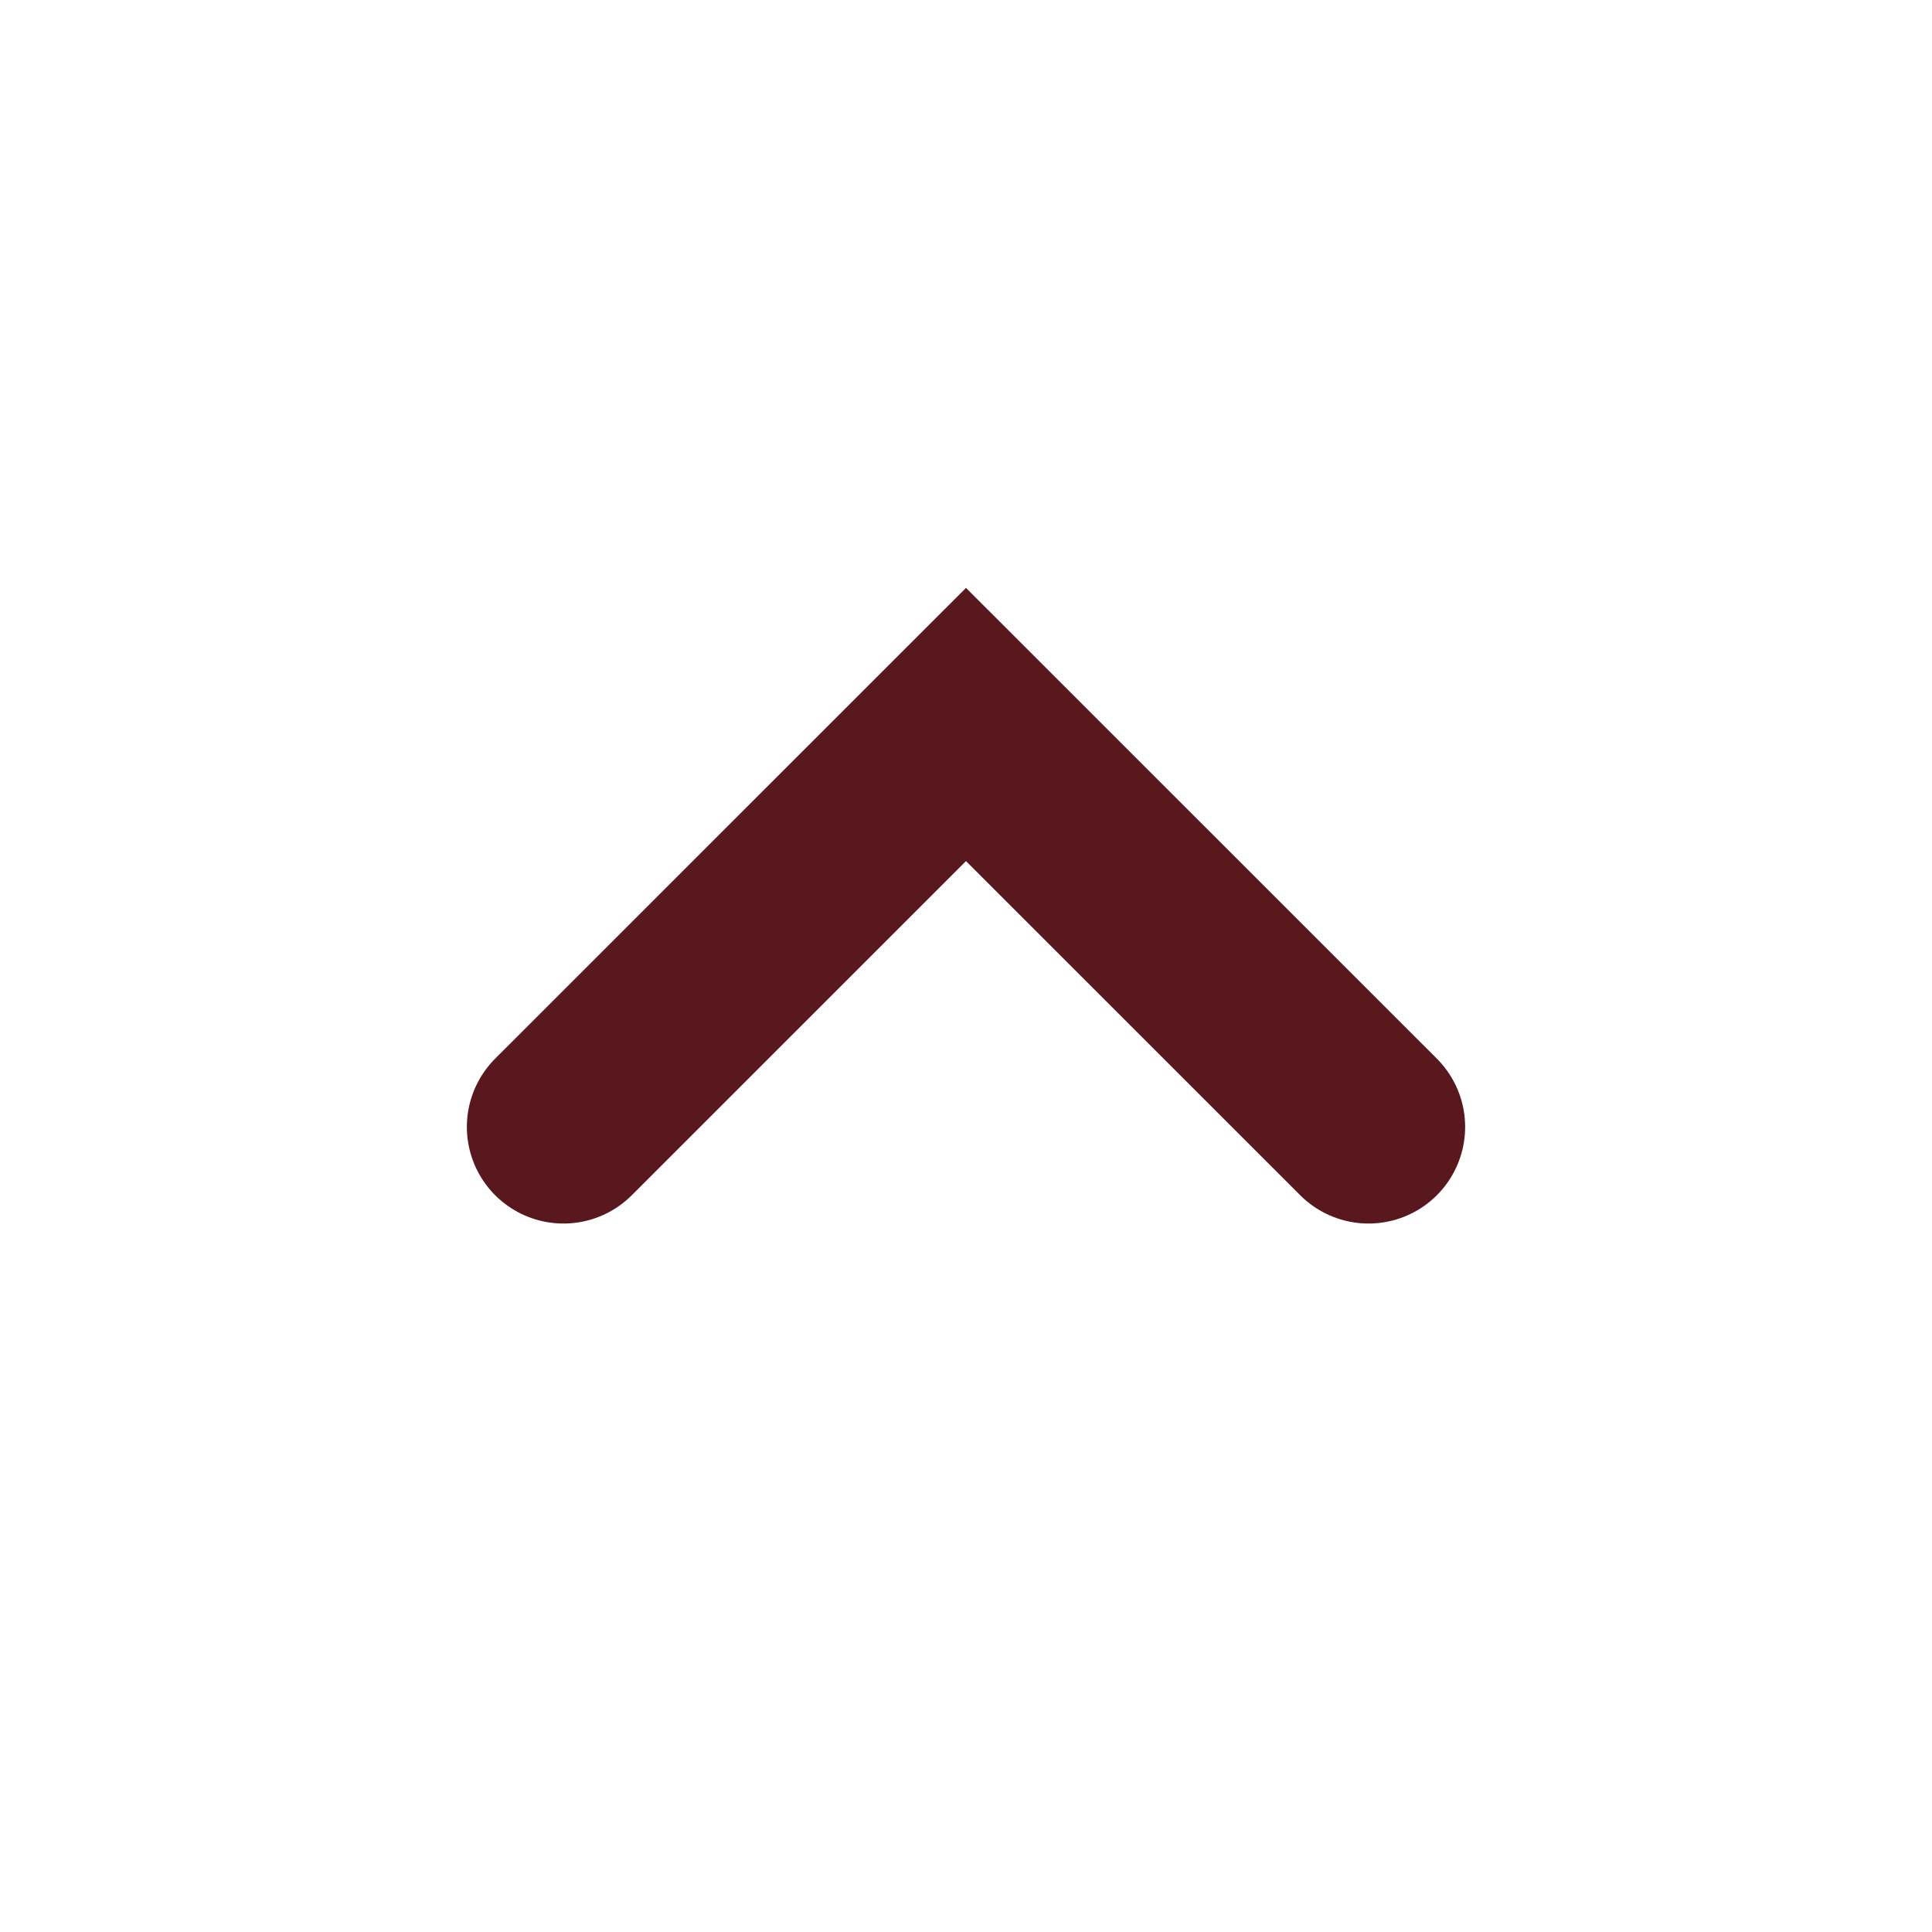
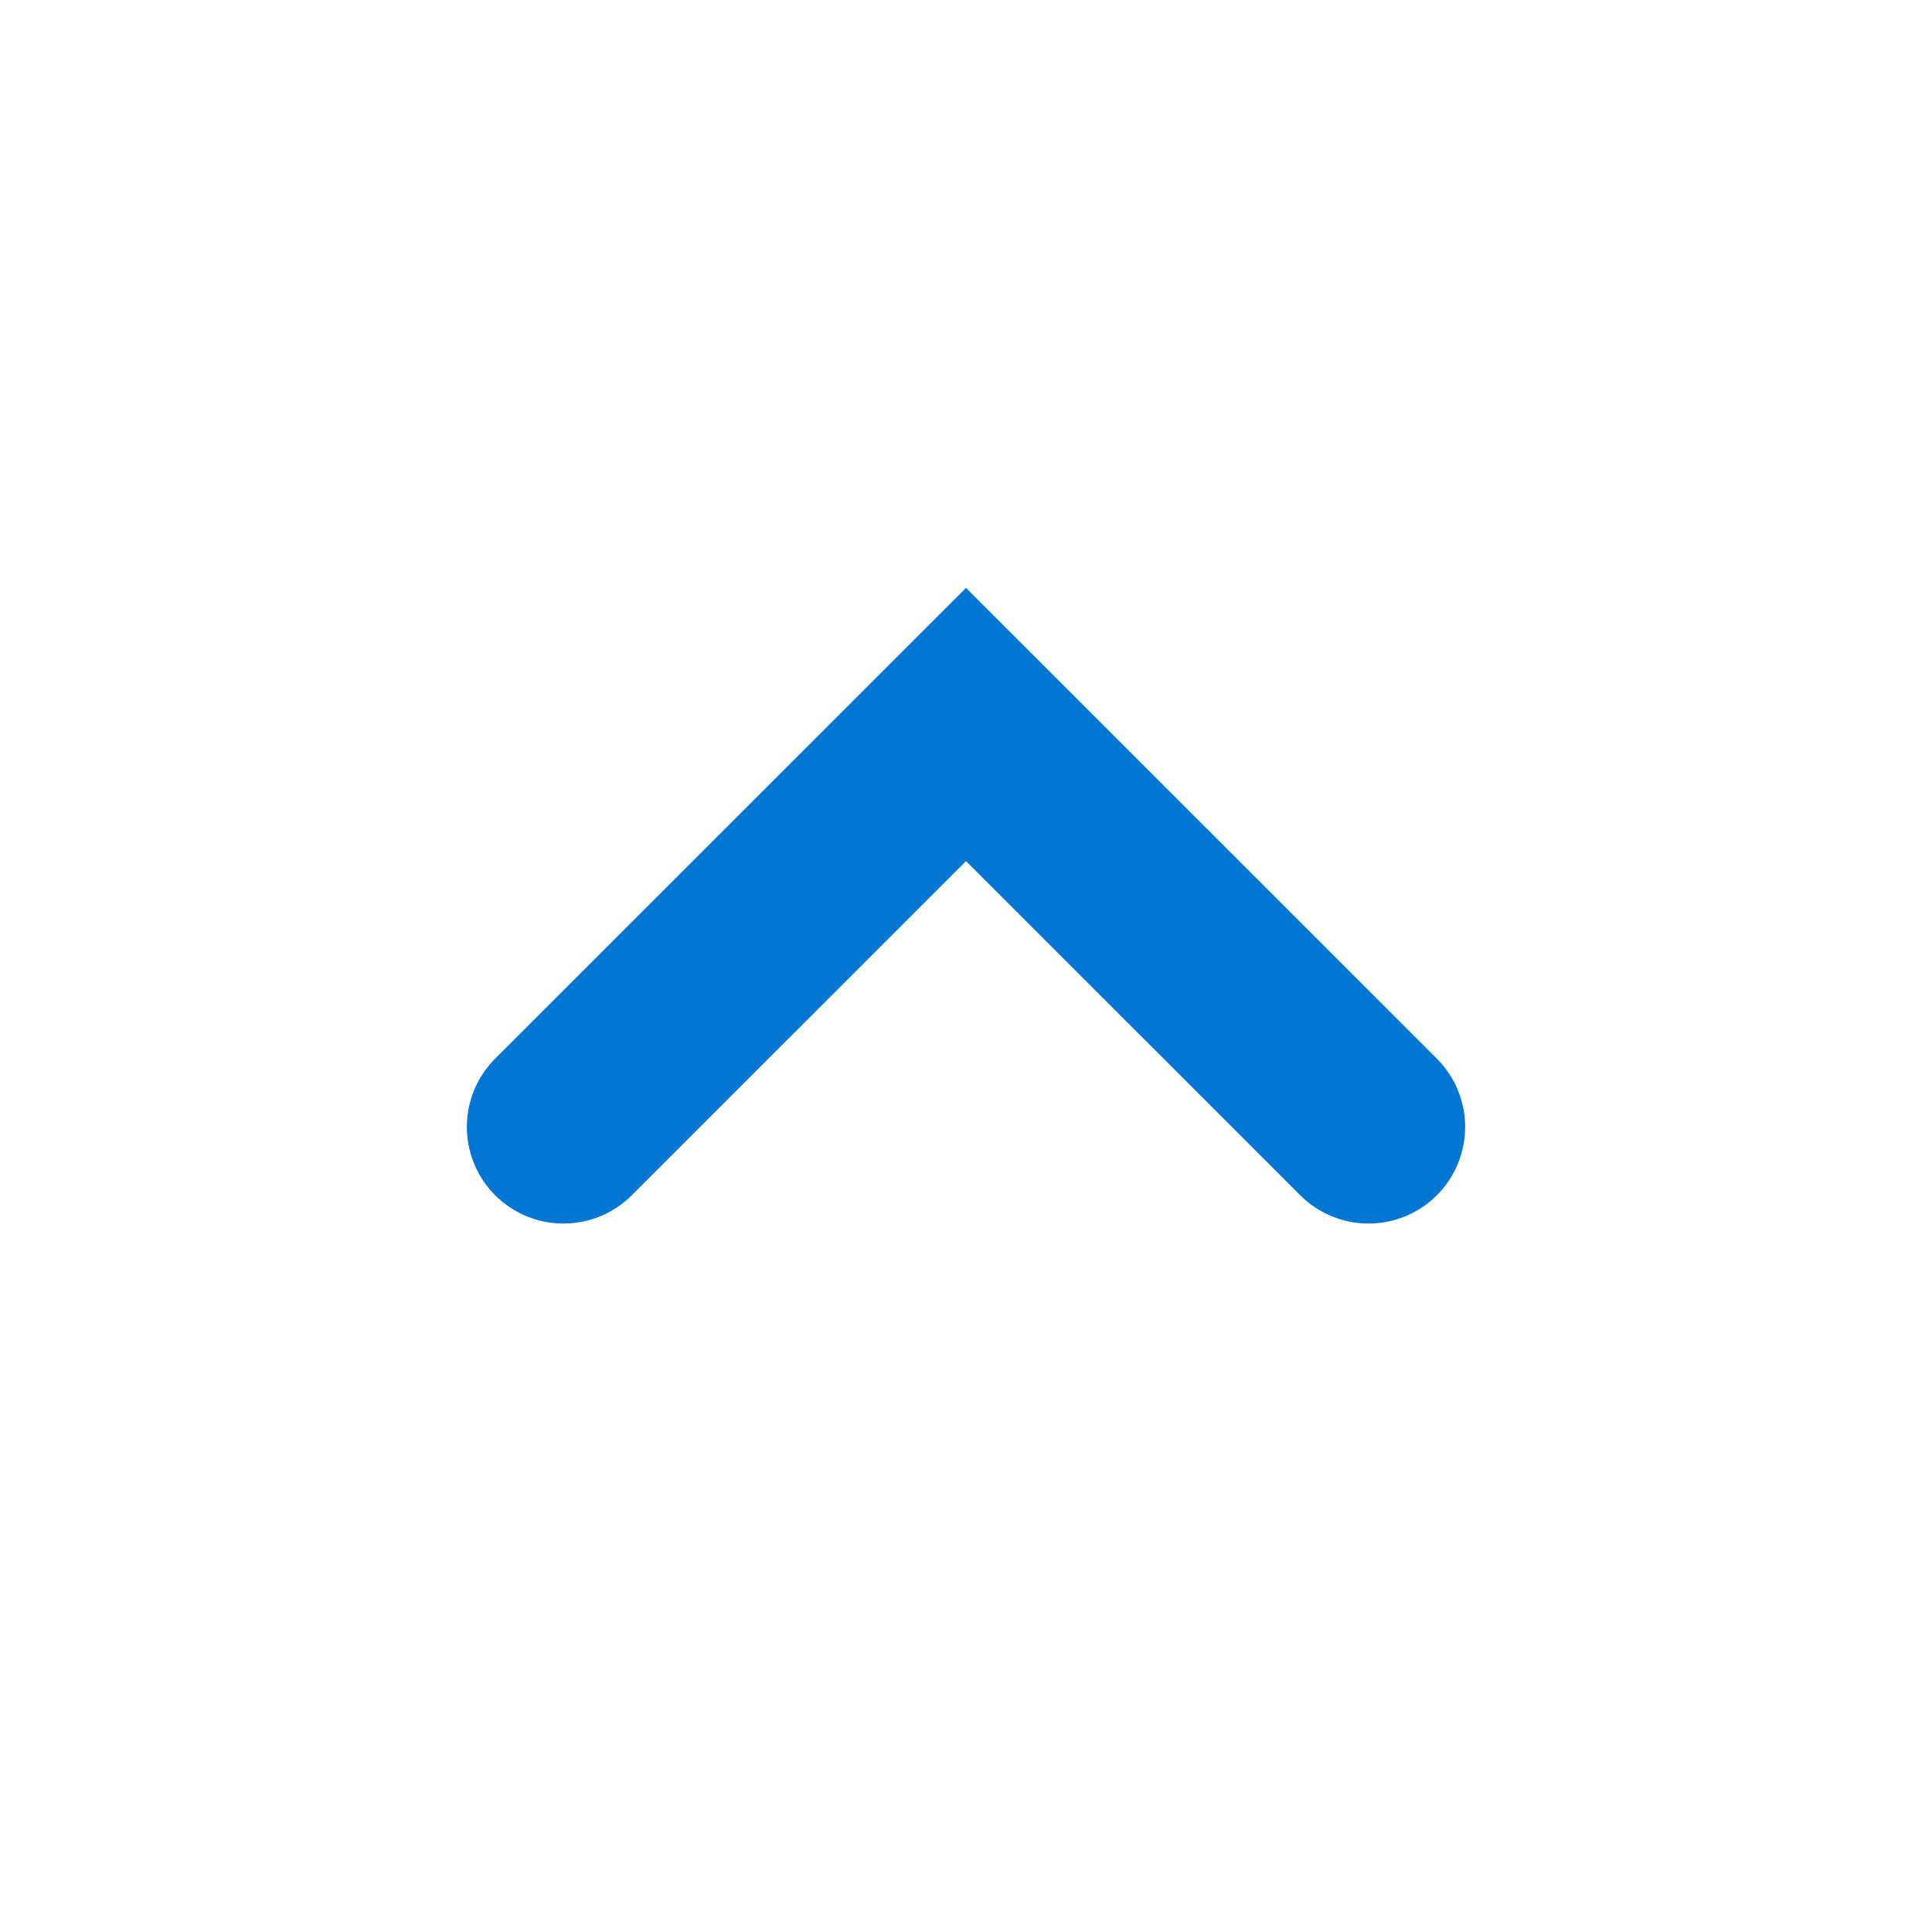
<svg xmlns="http://www.w3.org/2000/svg" width="20" height="20" viewBox="0 0 20 20" fill="none">
-   <path d="M14.167 11.666L10 7.5L5.833 11.666" stroke="#58181D" stroke-width="2" stroke-linecap="round" />
+   <path d="M14.167 11.666L10 7.5L5.833 11.666" stroke="#0176D3" stroke-width="2" stroke-linecap="round" />
</svg>
